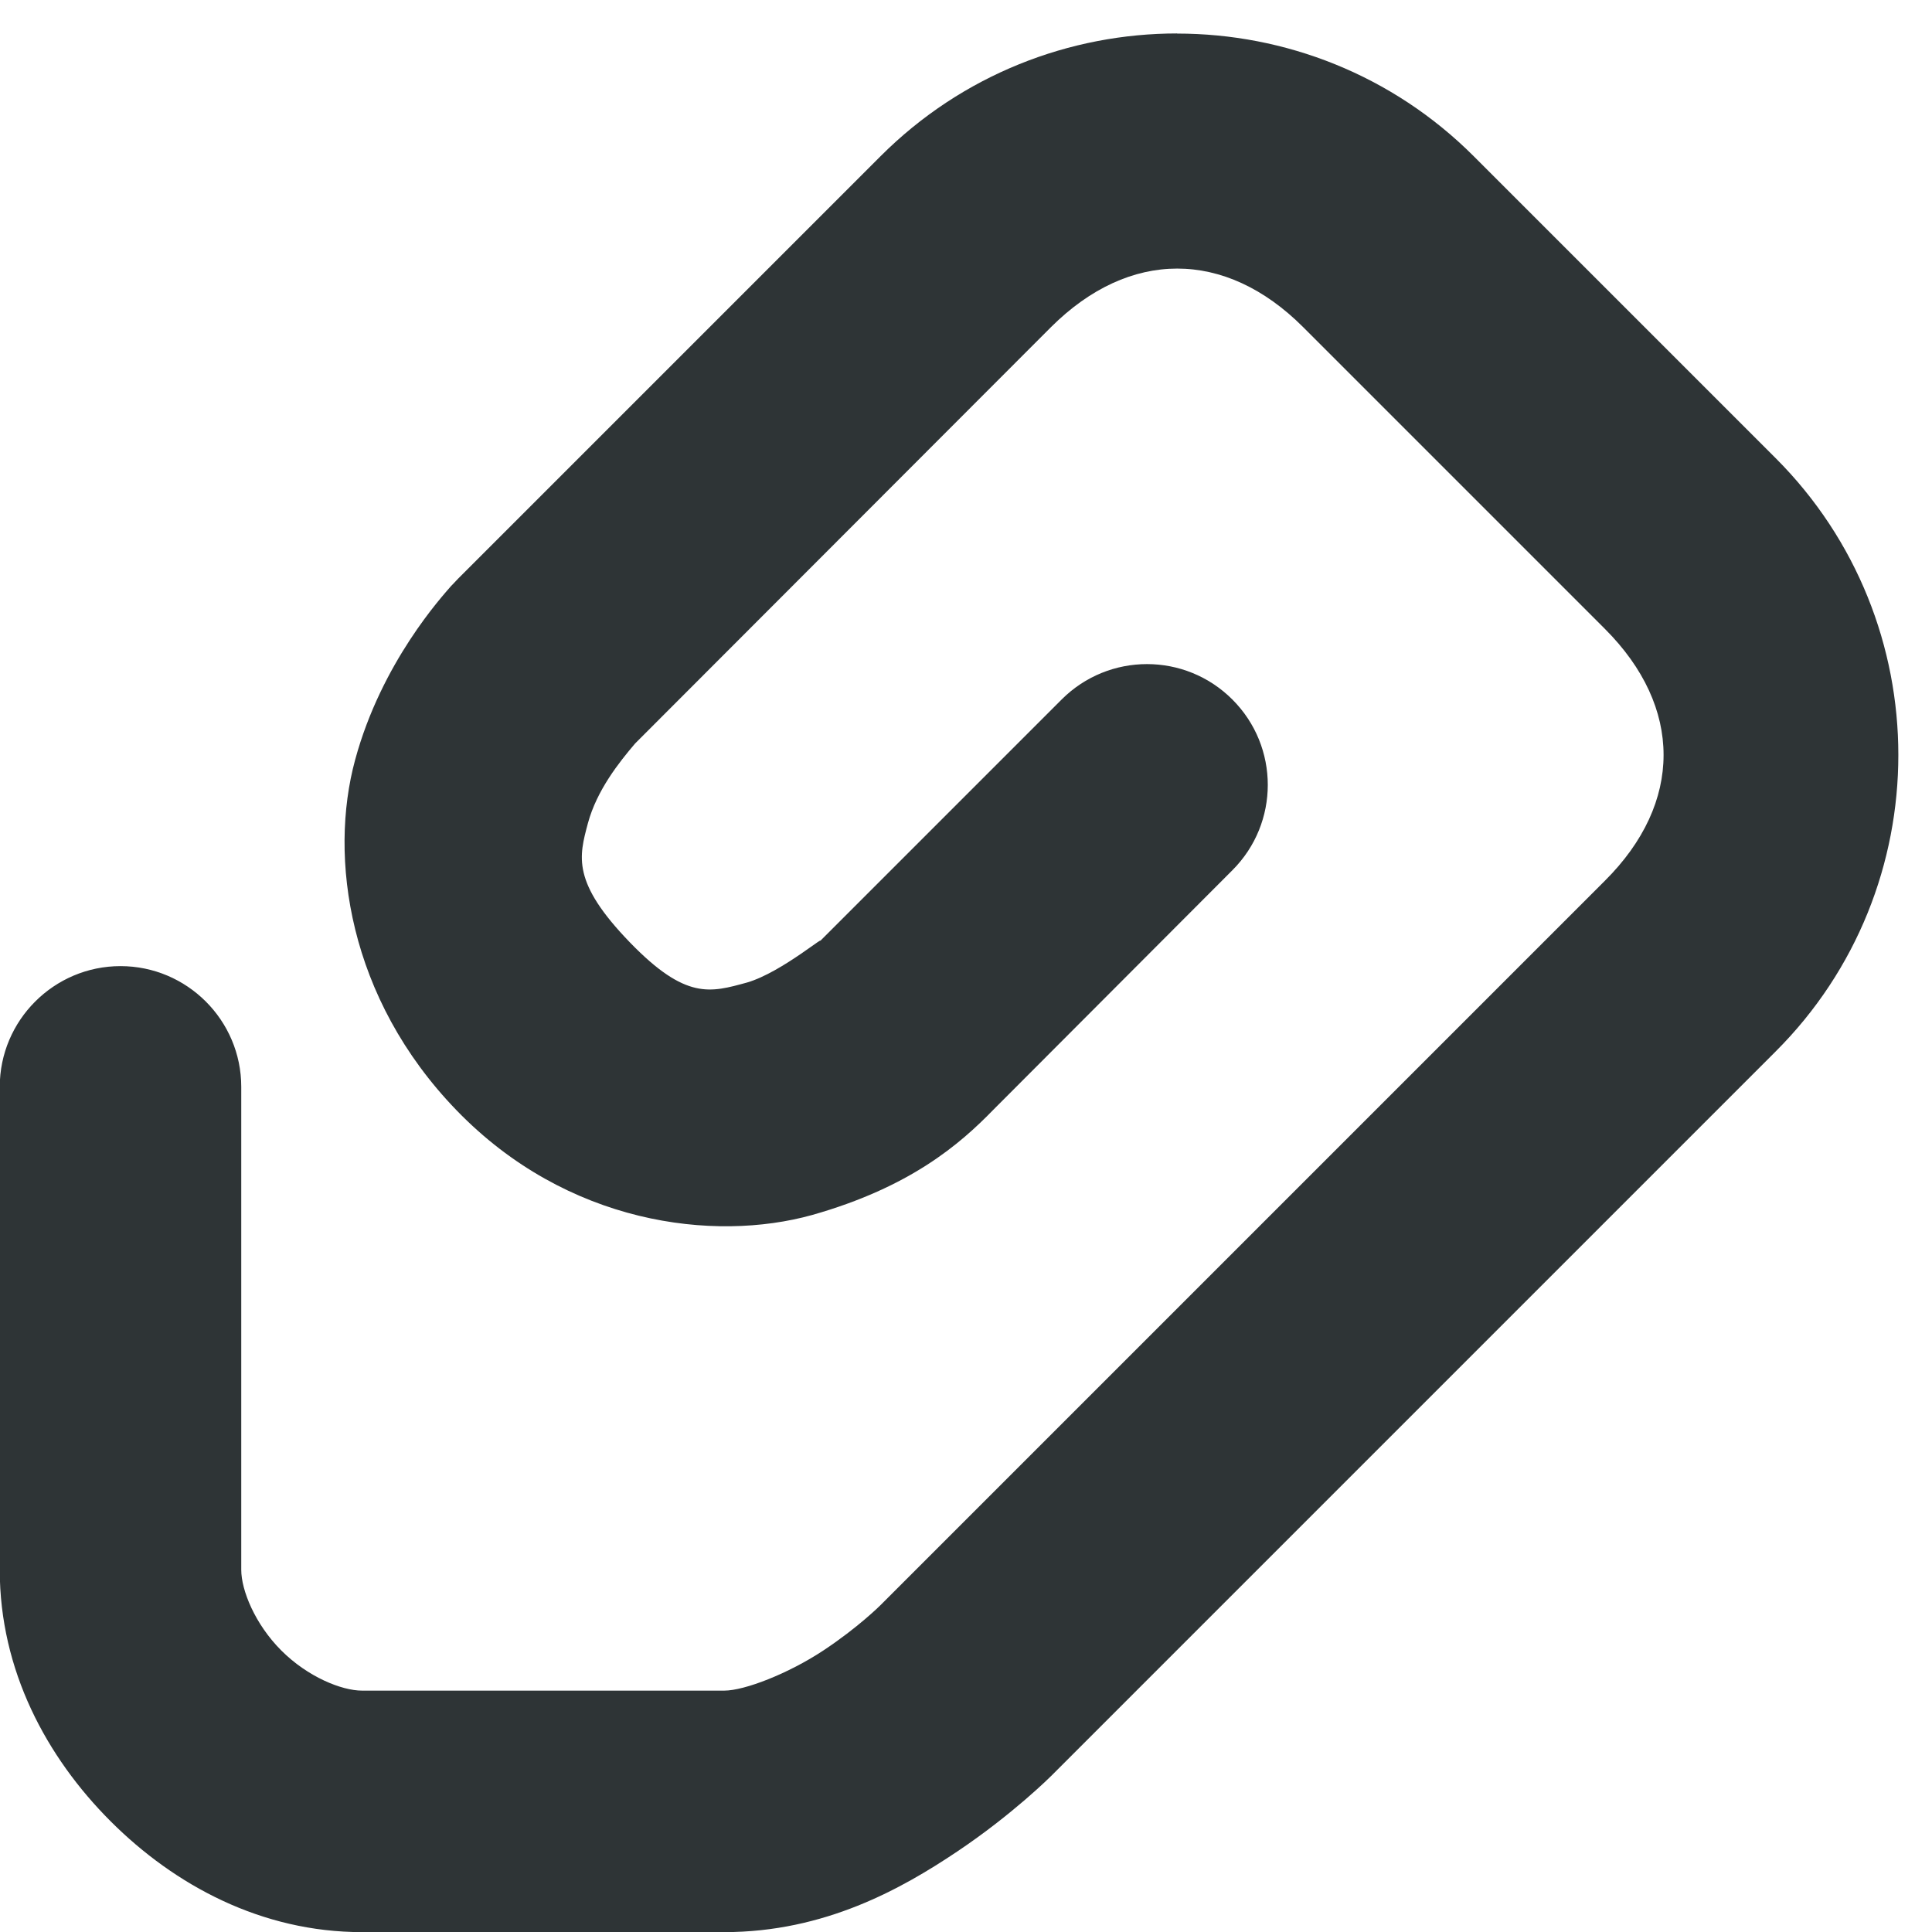
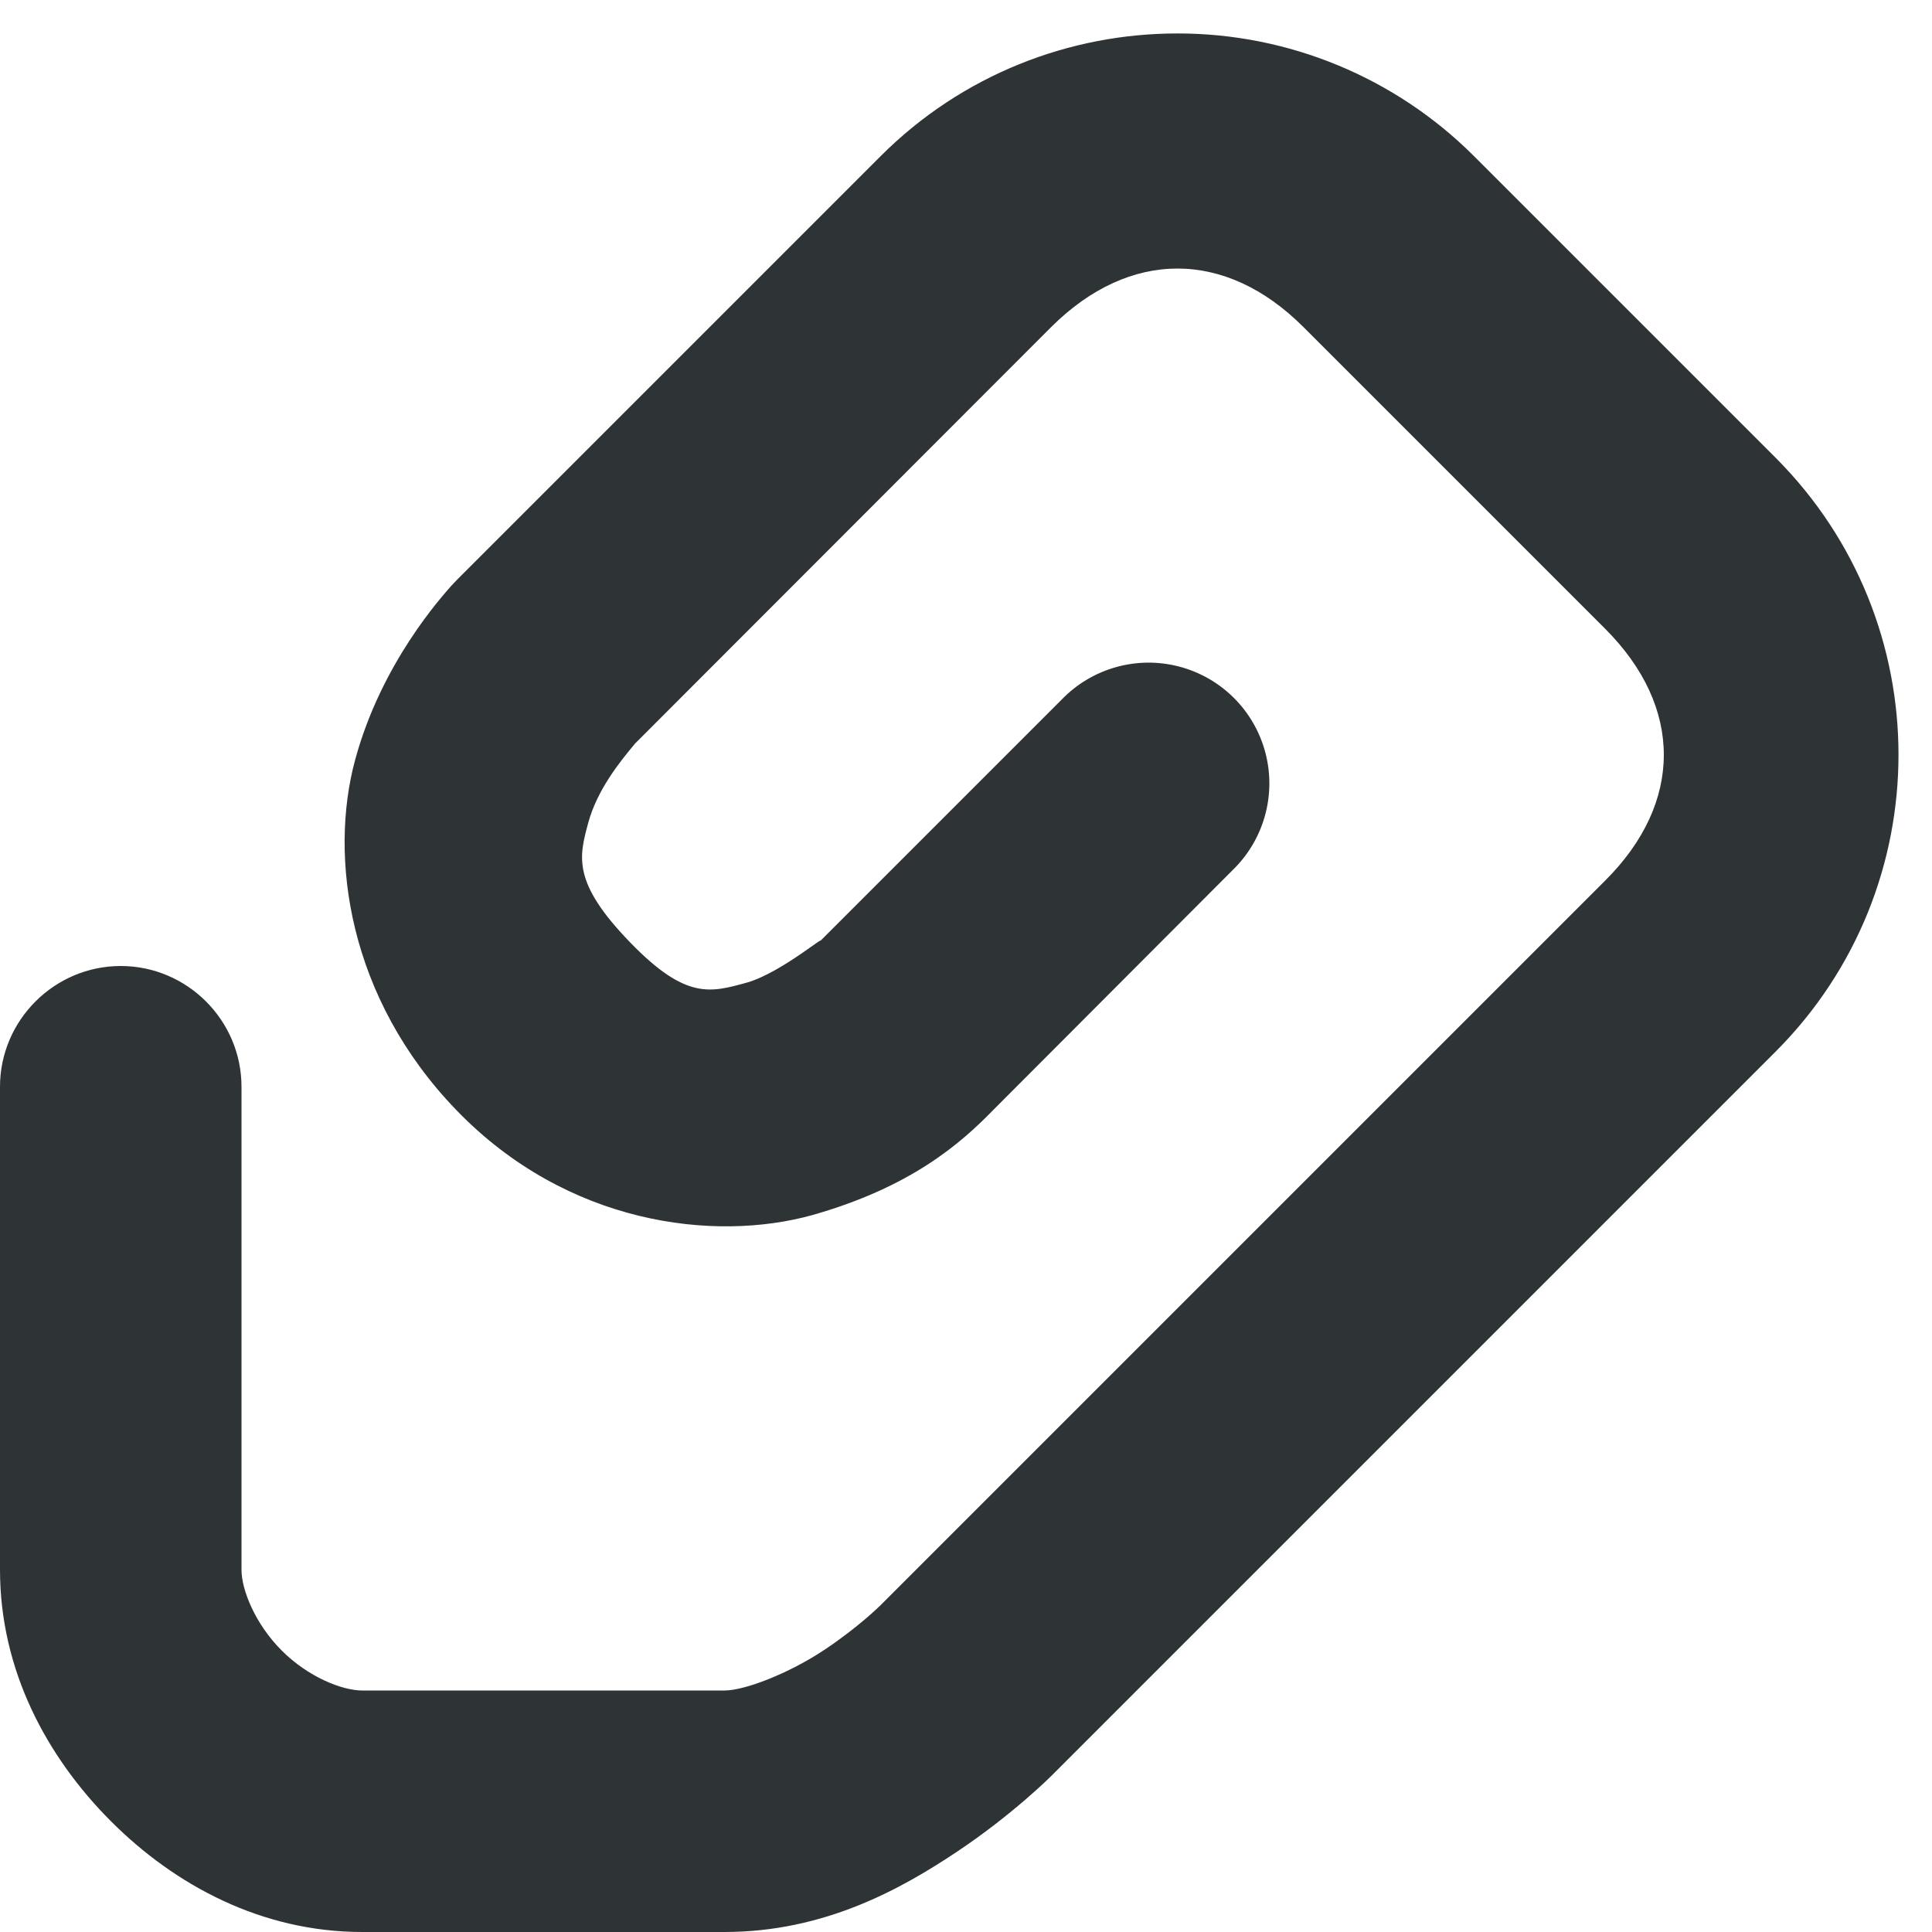
- <svg xmlns="http://www.w3.org/2000/svg" height="16px" viewBox="0 0 16 16" width="16px">
-   <path d="m 9.75 0.277 c -0.891 0 -1.781 0.34 -2.457 1.016 l -3.5 3.5 c -0.02 0.02 -0.039 0.043 -0.059 0.062 c -0.07 0.082 -0.574 0.629 -0.793 1.438 c -0.219 0.805 -0.059 1.973 0.84 2.902 c 0.914 0.945 2.129 1.094 2.945 0.867 c 0.812 -0.23 1.223 -0.586 1.5 -0.871 l 1.98 -1.984 c 0.391 -0.391 0.391 -1.023 0 -1.414 s -1.023 -0.391 -1.414 0 l -2 2 c -0.004 0.008 -0.012 0.012 -0.016 0.02 c 0.109 -0.117 -0.293 0.238 -0.59 0.324 c -0.301 0.082 -0.504 0.148 -0.969 -0.332 c -0.484 -0.5 -0.422 -0.711 -0.348 -0.988 c 0.074 -0.273 0.258 -0.504 0.391 -0.66 l 3.445 -3.449 c 0.648 -0.645 1.441 -0.645 2.086 0 l 2.5 2.5 c 0.648 0.648 0.648 1.441 0 2.086 l -6 6 s -0.184 0.184 -0.473 0.375 c -0.289 0.191 -0.652 0.332 -0.82 0.332 h -3 c -0.168 0 -0.449 -0.113 -0.668 -0.332 s -0.332 -0.5 -0.332 -0.668 v -4 c 0 -0.551 -0.449 -1 -1 -1 s -1 0.449 -1 1 v 4 c 0 0.832 0.387 1.551 0.918 2.082 s 1.25 0.918 2.082 0.918 h 3 c 0.832 0 1.469 -0.359 1.93 -0.668 c 0.461 -0.309 0.777 -0.625 0.777 -0.625 l 6 -6 c 1.355 -1.352 1.355 -3.559 0 -4.914 l -2.5 -2.5 c -0.676 -0.676 -1.566 -1.016 -2.457 -1.016 z m 0 0" fill="#2e3436" />
+ <svg xmlns="http://www.w3.org/2000/svg" width="16" height="16" viewBox="0 0 16 16">
+   <path fill="#2e3436" d="M9.75.277c-.89 0-1.781.34-2.457 1.016l-3.5 3.5-.059.062c-.07.082-.574.63-.793 1.438-.218.805-.058 1.973.84 2.902.914.946 2.13 1.094 2.946.868.812-.231 1.222-.586 1.5-.872l1.98-1.984a1 1 0 1 0-1.414-1.414l-2 2c-.004.008-.012.012-.016.02.11-.118-.293.238-.59.324-.3.082-.503.148-.968-.332-.485-.5-.422-.711-.348-.989.074-.273.258-.503.39-.66l3.446-3.449c.648-.644 1.441-.644 2.086 0l2.5 2.5c.648.648.648 1.441 0 2.086l-6 6s-.184.184-.473.375S6.168 14 6 14H3c-.168 0-.45-.113-.668-.332S2 13.168 2 13V9c0-.55-.45-1-1-1s-1 .45-1 1v4c0 .832.387 1.55.918 2.082S2.168 16 3 16h3c.832 0 1.469-.36 1.93-.668s.777-.625.777-.625l6-6a3.48 3.48 0 0 0 0-4.914l-2.5-2.5A3.47 3.47 0 0 0 9.75.277m0 0" />
</svg>
